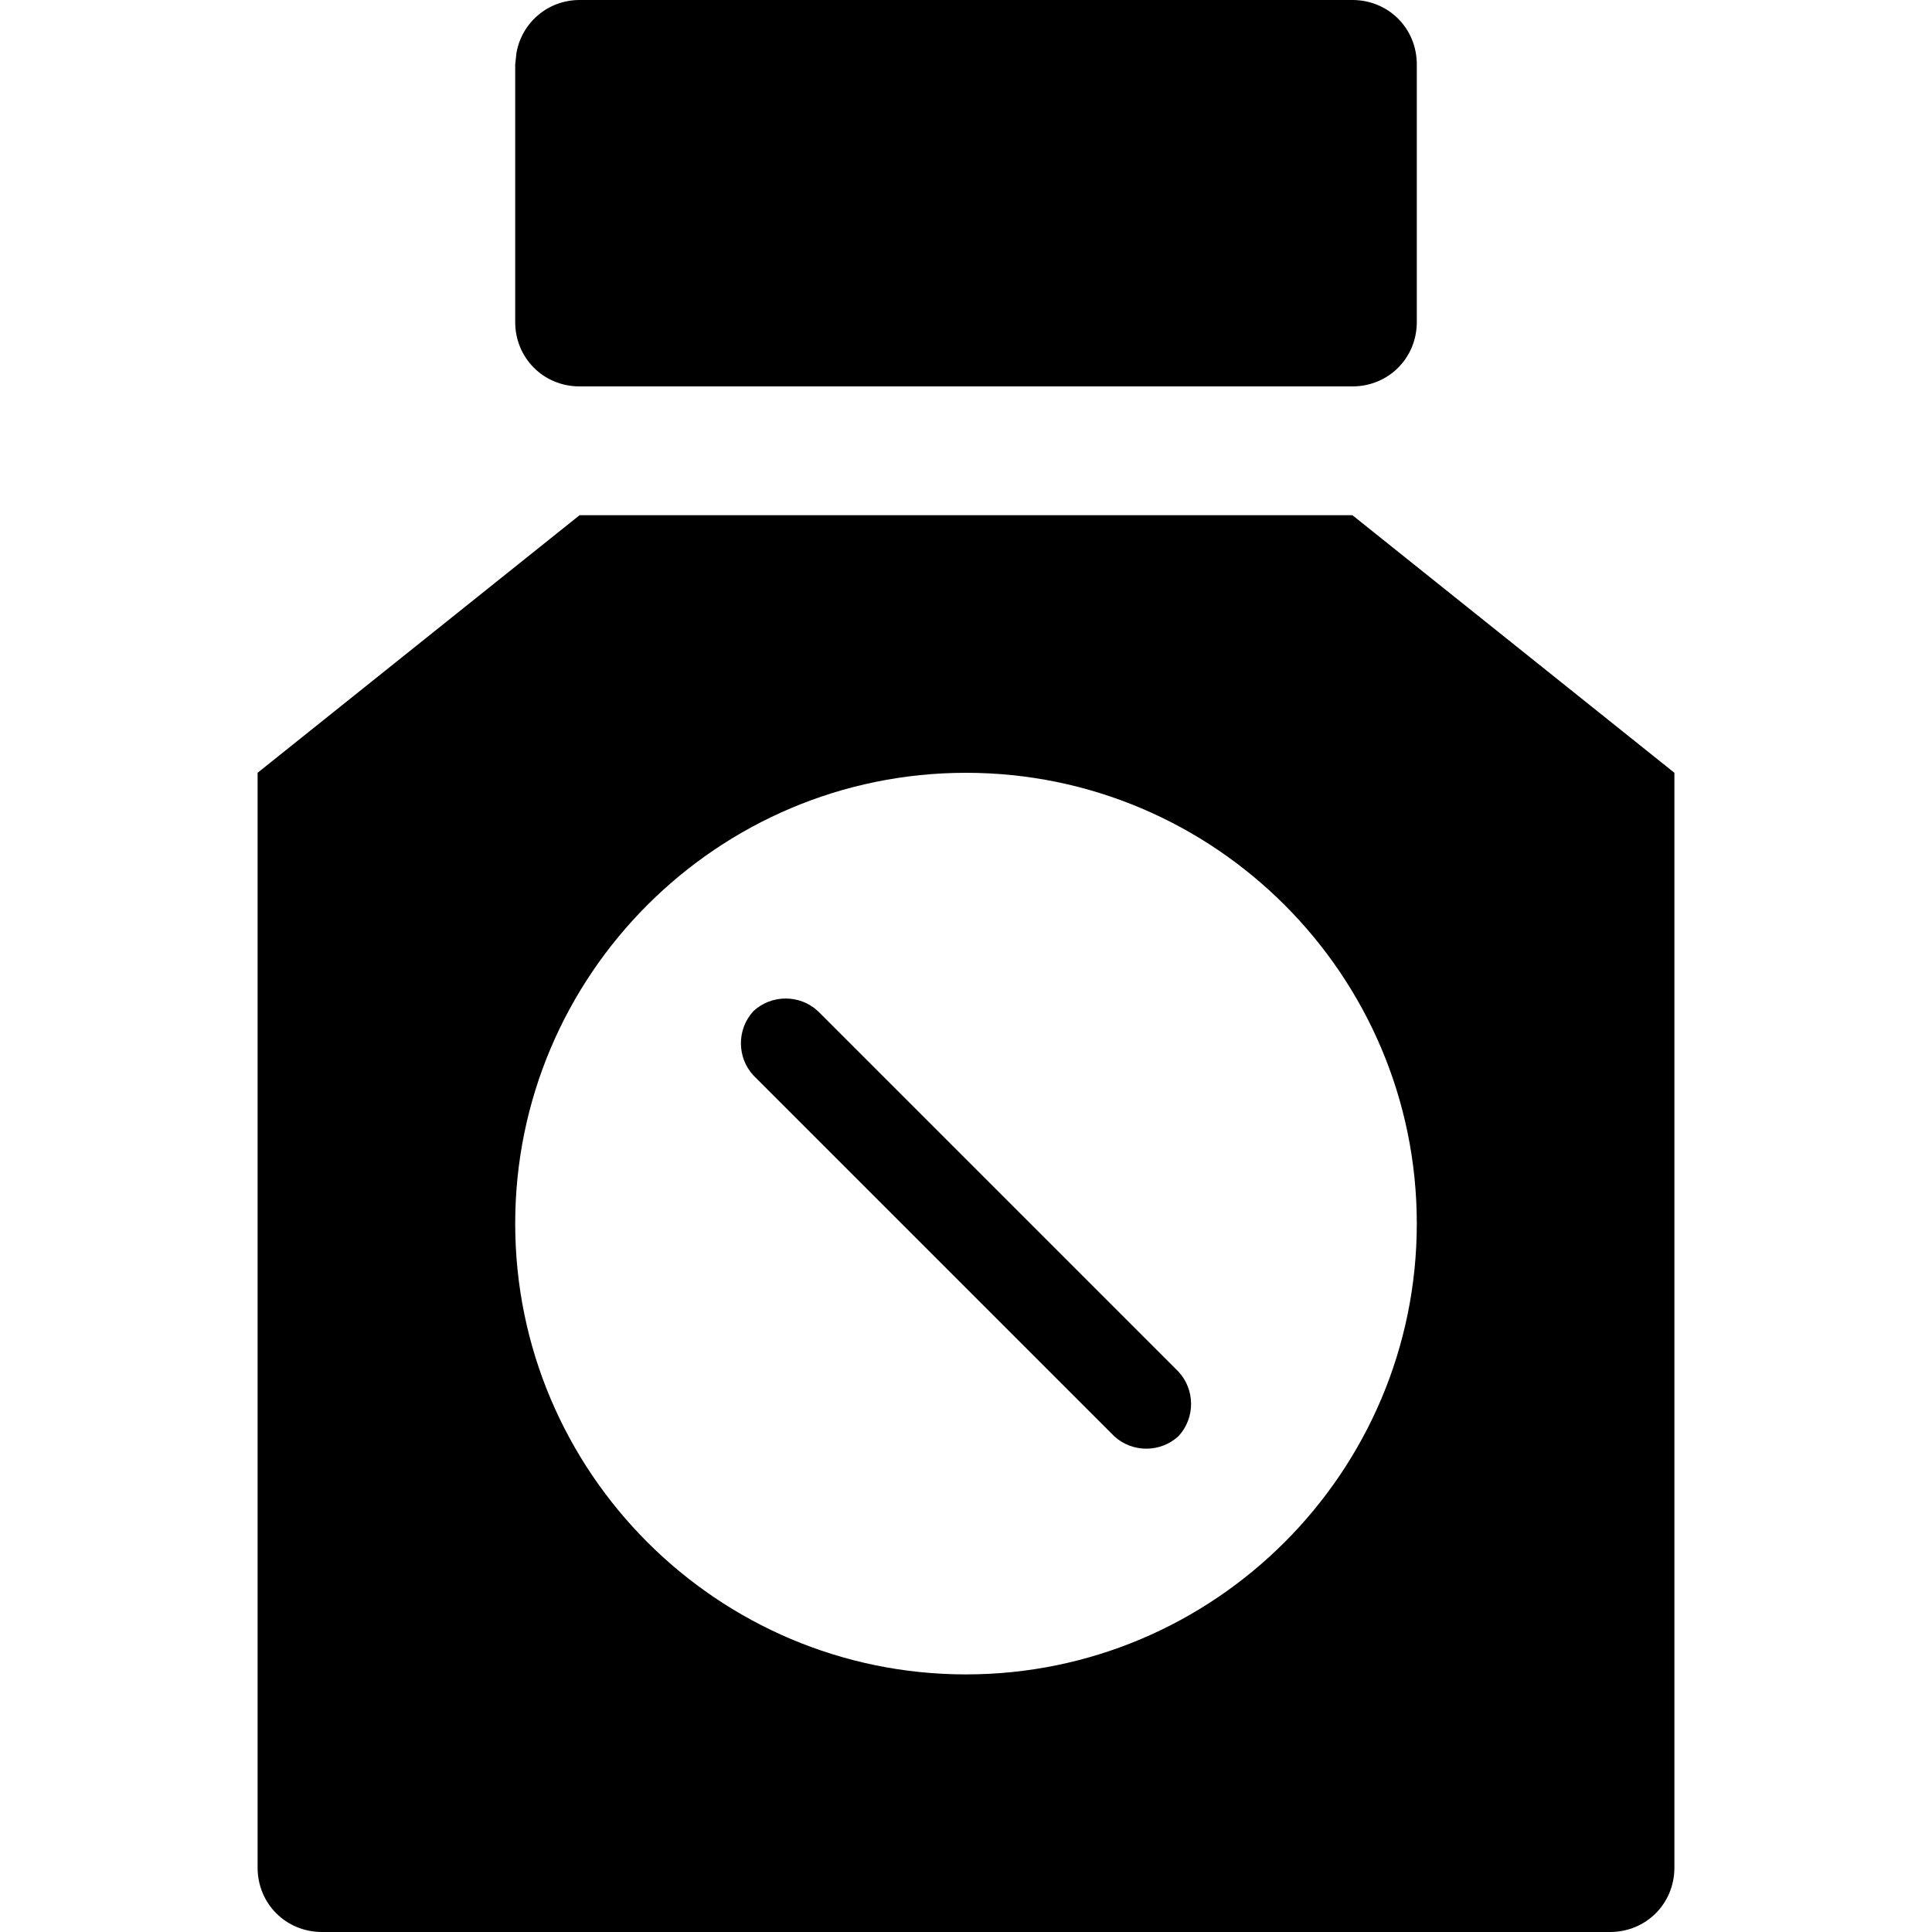
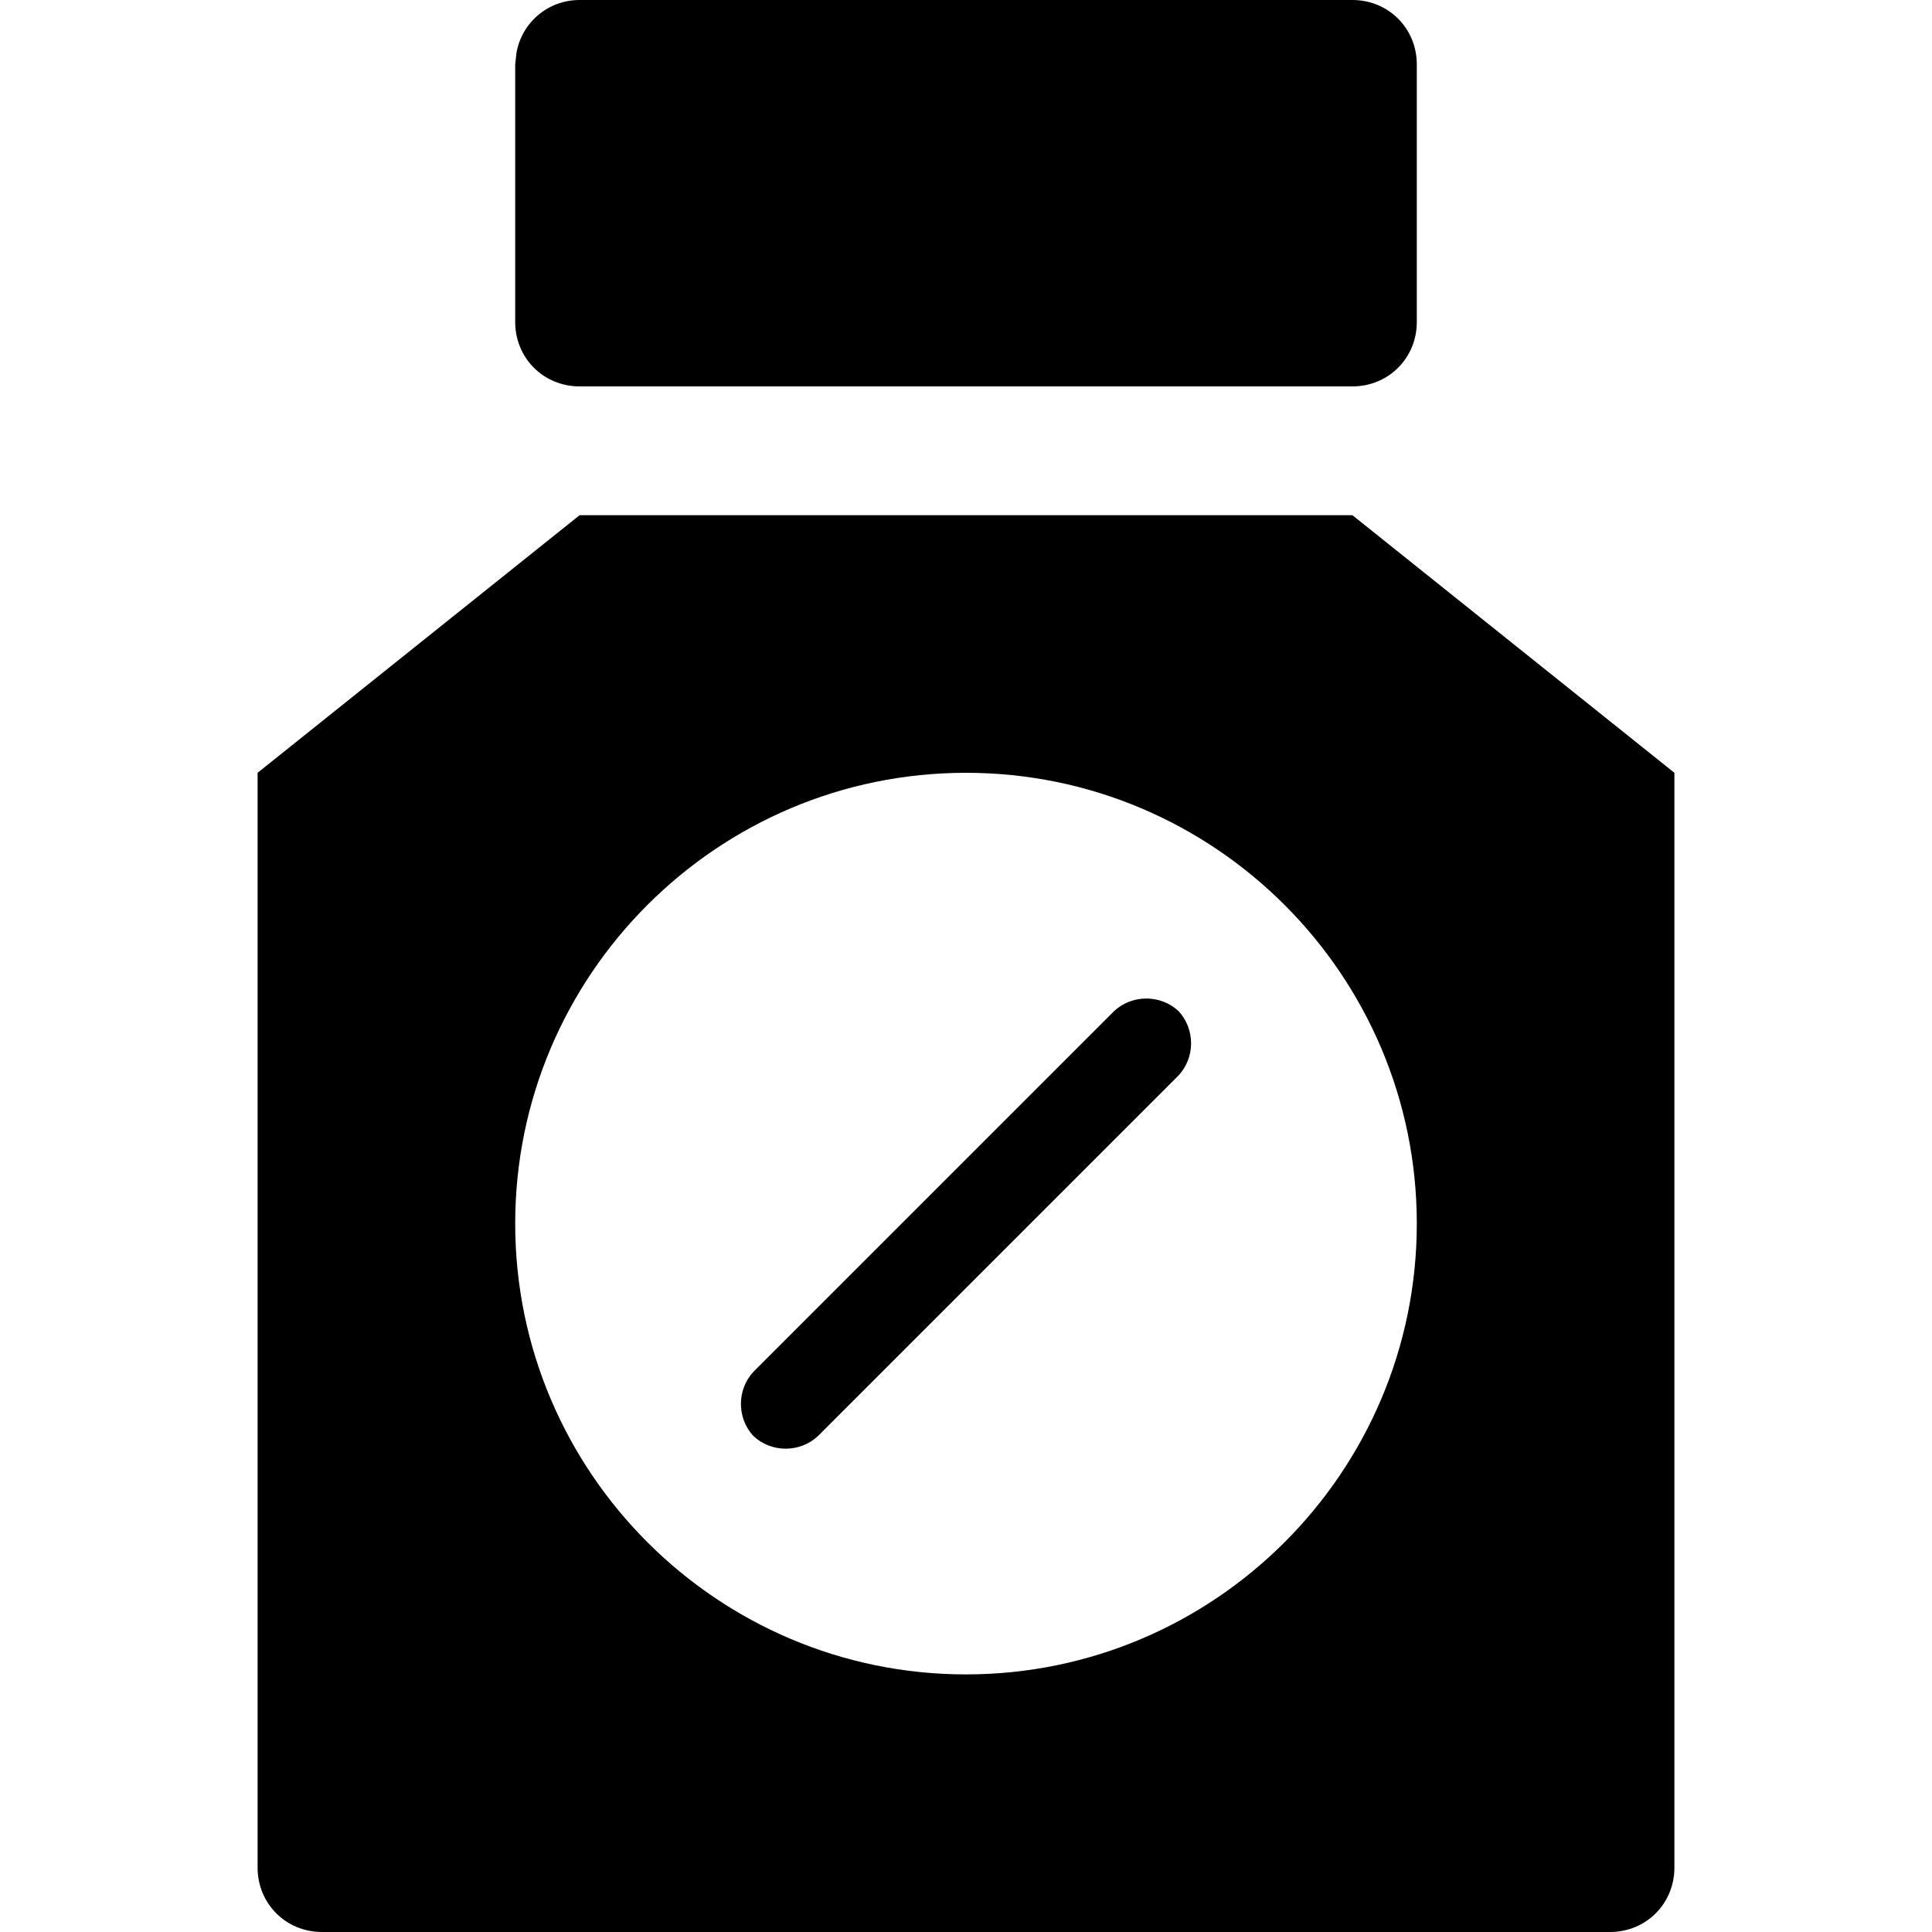
<svg xmlns="http://www.w3.org/2000/svg" viewBox="0 0 15 15">
-   <path d="M10.5 4L13 6L13 14.5C13 14.78 12.78 15 12.5 15L2.5 15C2.22 15 2 14.78 2 14.5L2 6L4.5 4L10.5 4ZM7.5 6C5.57 6 4 7.57 4 9.5C4 11.43 5.57 13 7.5 13C9.43 13 11 11.43 11 9.5C11 7.57 9.43 6 7.5 6ZM5.85 7.85C5.99 7.72 6.21 7.72 6.35 7.85L9.15 10.65C9.28 10.79 9.28 11.01 9.15 11.15C9.01 11.28 8.79 11.28 8.65 11.15L5.85 8.35C5.72 8.21 5.72 7.99 5.85 7.85ZM10.5 0C10.78 0 11 0.22 11 0.5L11 2.5C11 2.78 10.78 3 10.5 3L4.5 3C4.22 3 4 2.78 4 2.5L4 0.5L4.01 0.41C4.05 0.18 4.25 0 4.5 0Z" />
+   <path d="M10.5 4L13 6L13 14.5C13 14.78 12.78 15 12.5 15L2.5 15C2.22 15 2 14.78 2 14.5L2 6L4.5 4L10.5 4ZM7.5 6C5.57 6 4 7.57 4 9.5C4 11.43 5.57 13 7.5 13C9.43 13 11 11.43 11 9.5C11 7.57 9.43 6 7.5 6ZM8.65 7.85C8.79 7.72 9.01 7.72 9.15 7.85C9.28 7.99 9.28 8.21 9.15 8.35L6.35 11.15C6.21 11.28 5.99 11.28 5.85 11.15C5.72 11.01 5.72 10.79 5.85 10.65L8.65 7.85ZM10.5 0C10.78 0 11 0.22 11 0.5L11 2.5C11 2.78 10.78 3 10.5 3L4.5 3C4.22 3 4 2.78 4 2.5L4 0.5L4.01 0.41C4.05 0.18 4.25 0 4.5 0L10.5 0Z" />
</svg>
